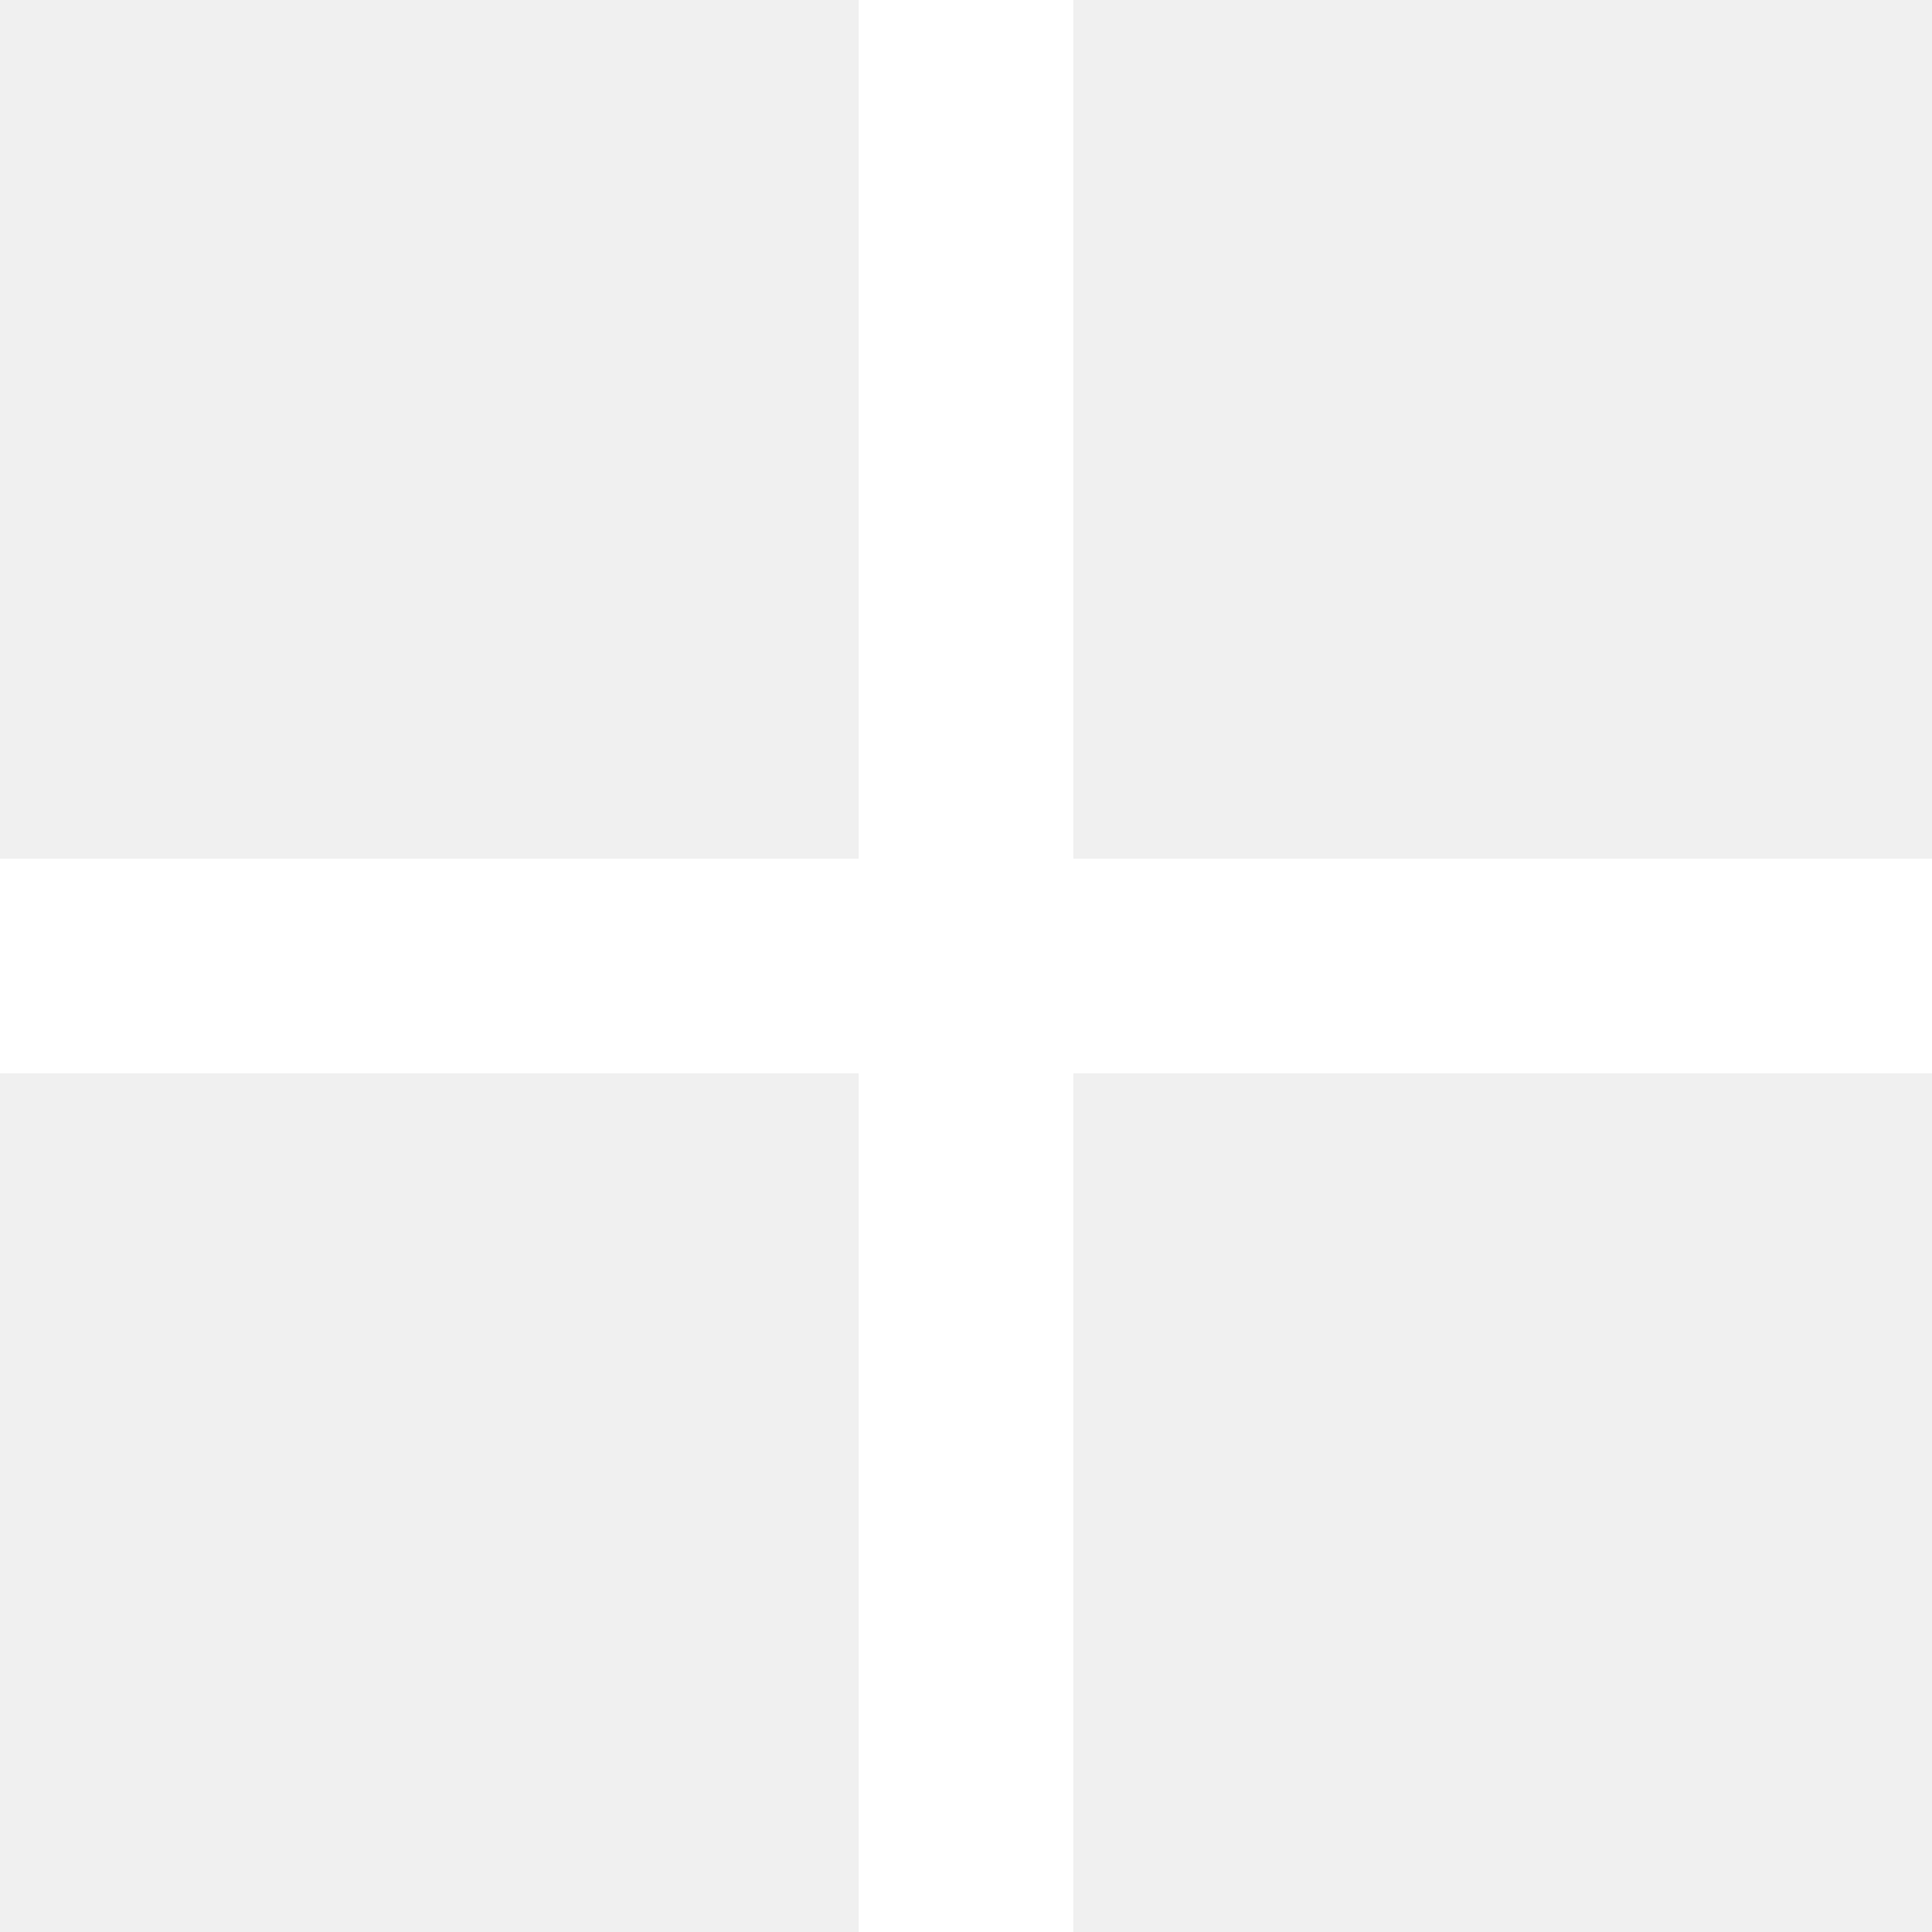
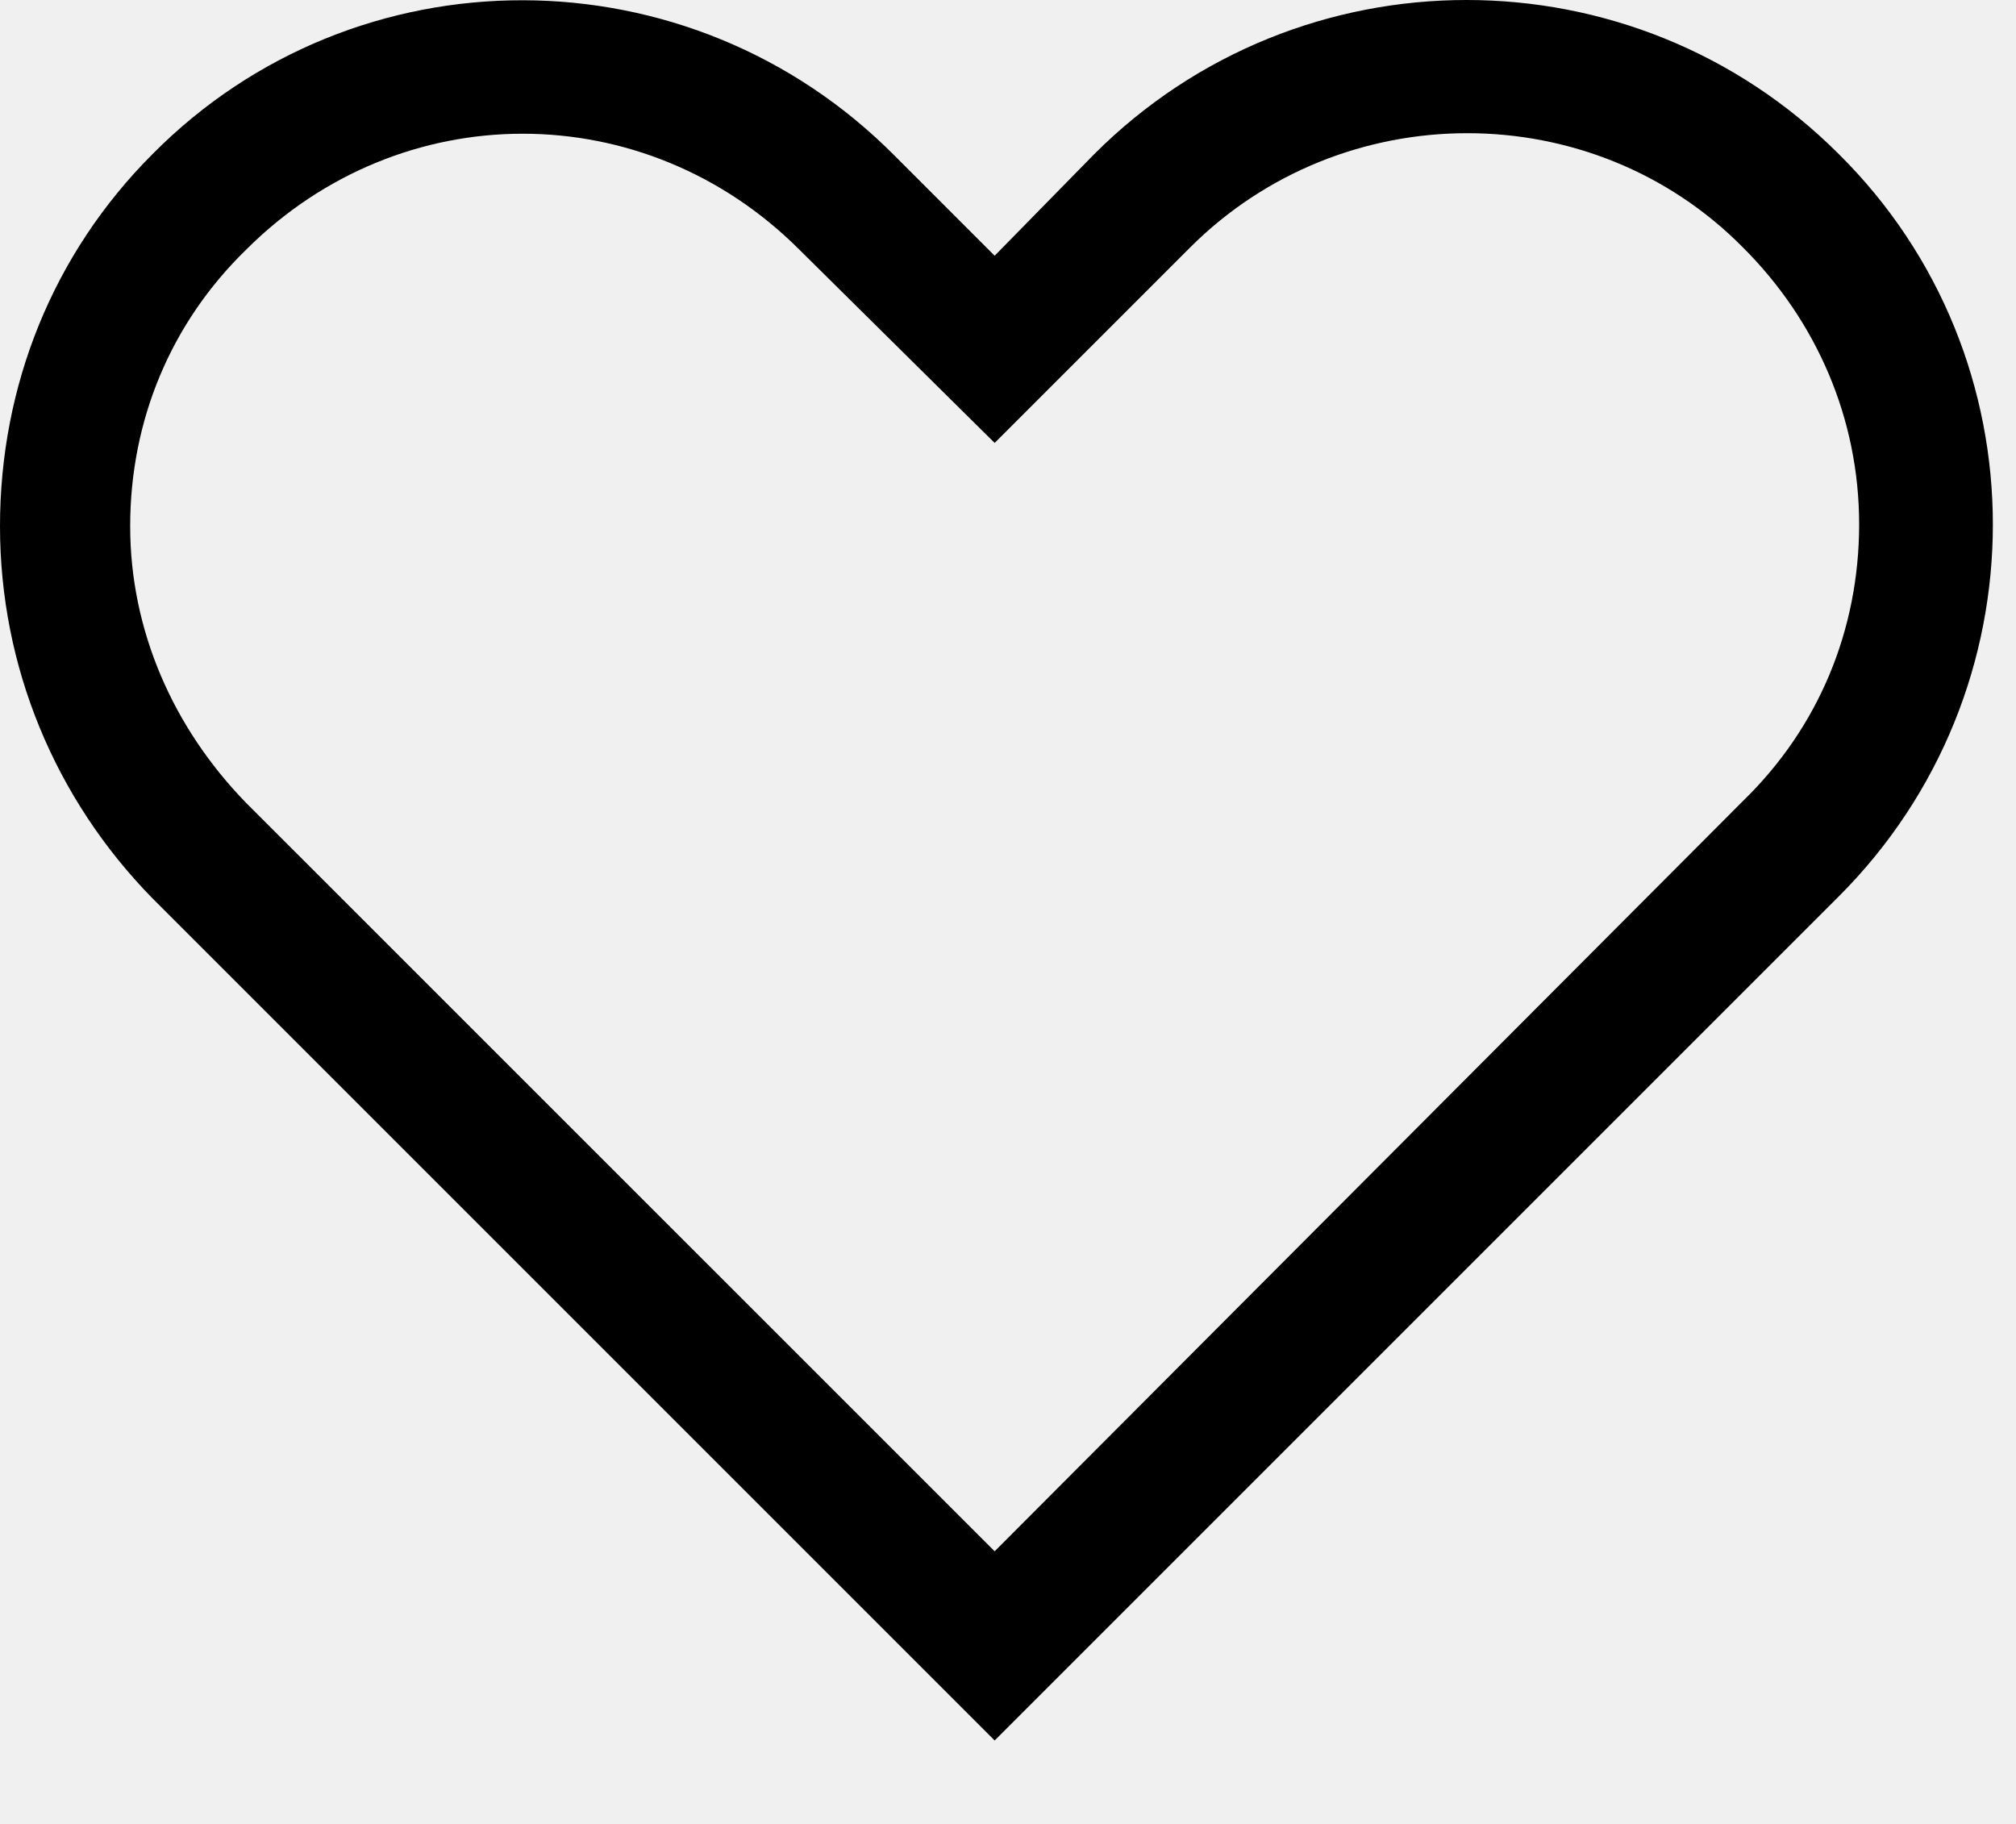
- <svg xmlns="http://www.w3.org/2000/svg" width="22" height="22" viewBox="0 0 22 22" fill="none">
-   <path d="M22 9.778H12.222V0H9.778V9.778H0V12.222H9.778V22H12.222V12.222H22V9.778Z" fill="white" />
+ <svg xmlns="http://www.w3.org/2000/svg" width="21" height="19" viewBox="0 0 21 19" fill="none">
+   <path d="M19.154 9.338C21.294 7.198 21.294 3.724 19.154 1.605C17.014 -0.535 13.539 -0.535 11.399 1.605L10.361 2.664L9.323 1.626C7.183 -0.535 3.708 -0.535 1.589 1.605C0.551 2.643 0 4.02 0 5.482C0 6.944 0.572 8.321 1.589 9.359L10.361 18.131L19.154 9.338ZM1.356 5.482C1.356 4.38 1.78 3.363 2.564 2.601C3.369 1.796 4.407 1.393 5.445 1.393C6.484 1.393 7.522 1.796 8.327 2.601L10.361 4.614L12.395 2.58C13.984 0.99 16.59 0.99 18.158 2.58C18.921 3.342 19.366 4.359 19.366 5.461C19.366 6.563 18.942 7.58 18.158 8.342L10.361 16.16L2.564 8.364C1.801 7.58 1.356 6.563 1.356 5.482Z" fill="black" />
</svg>
